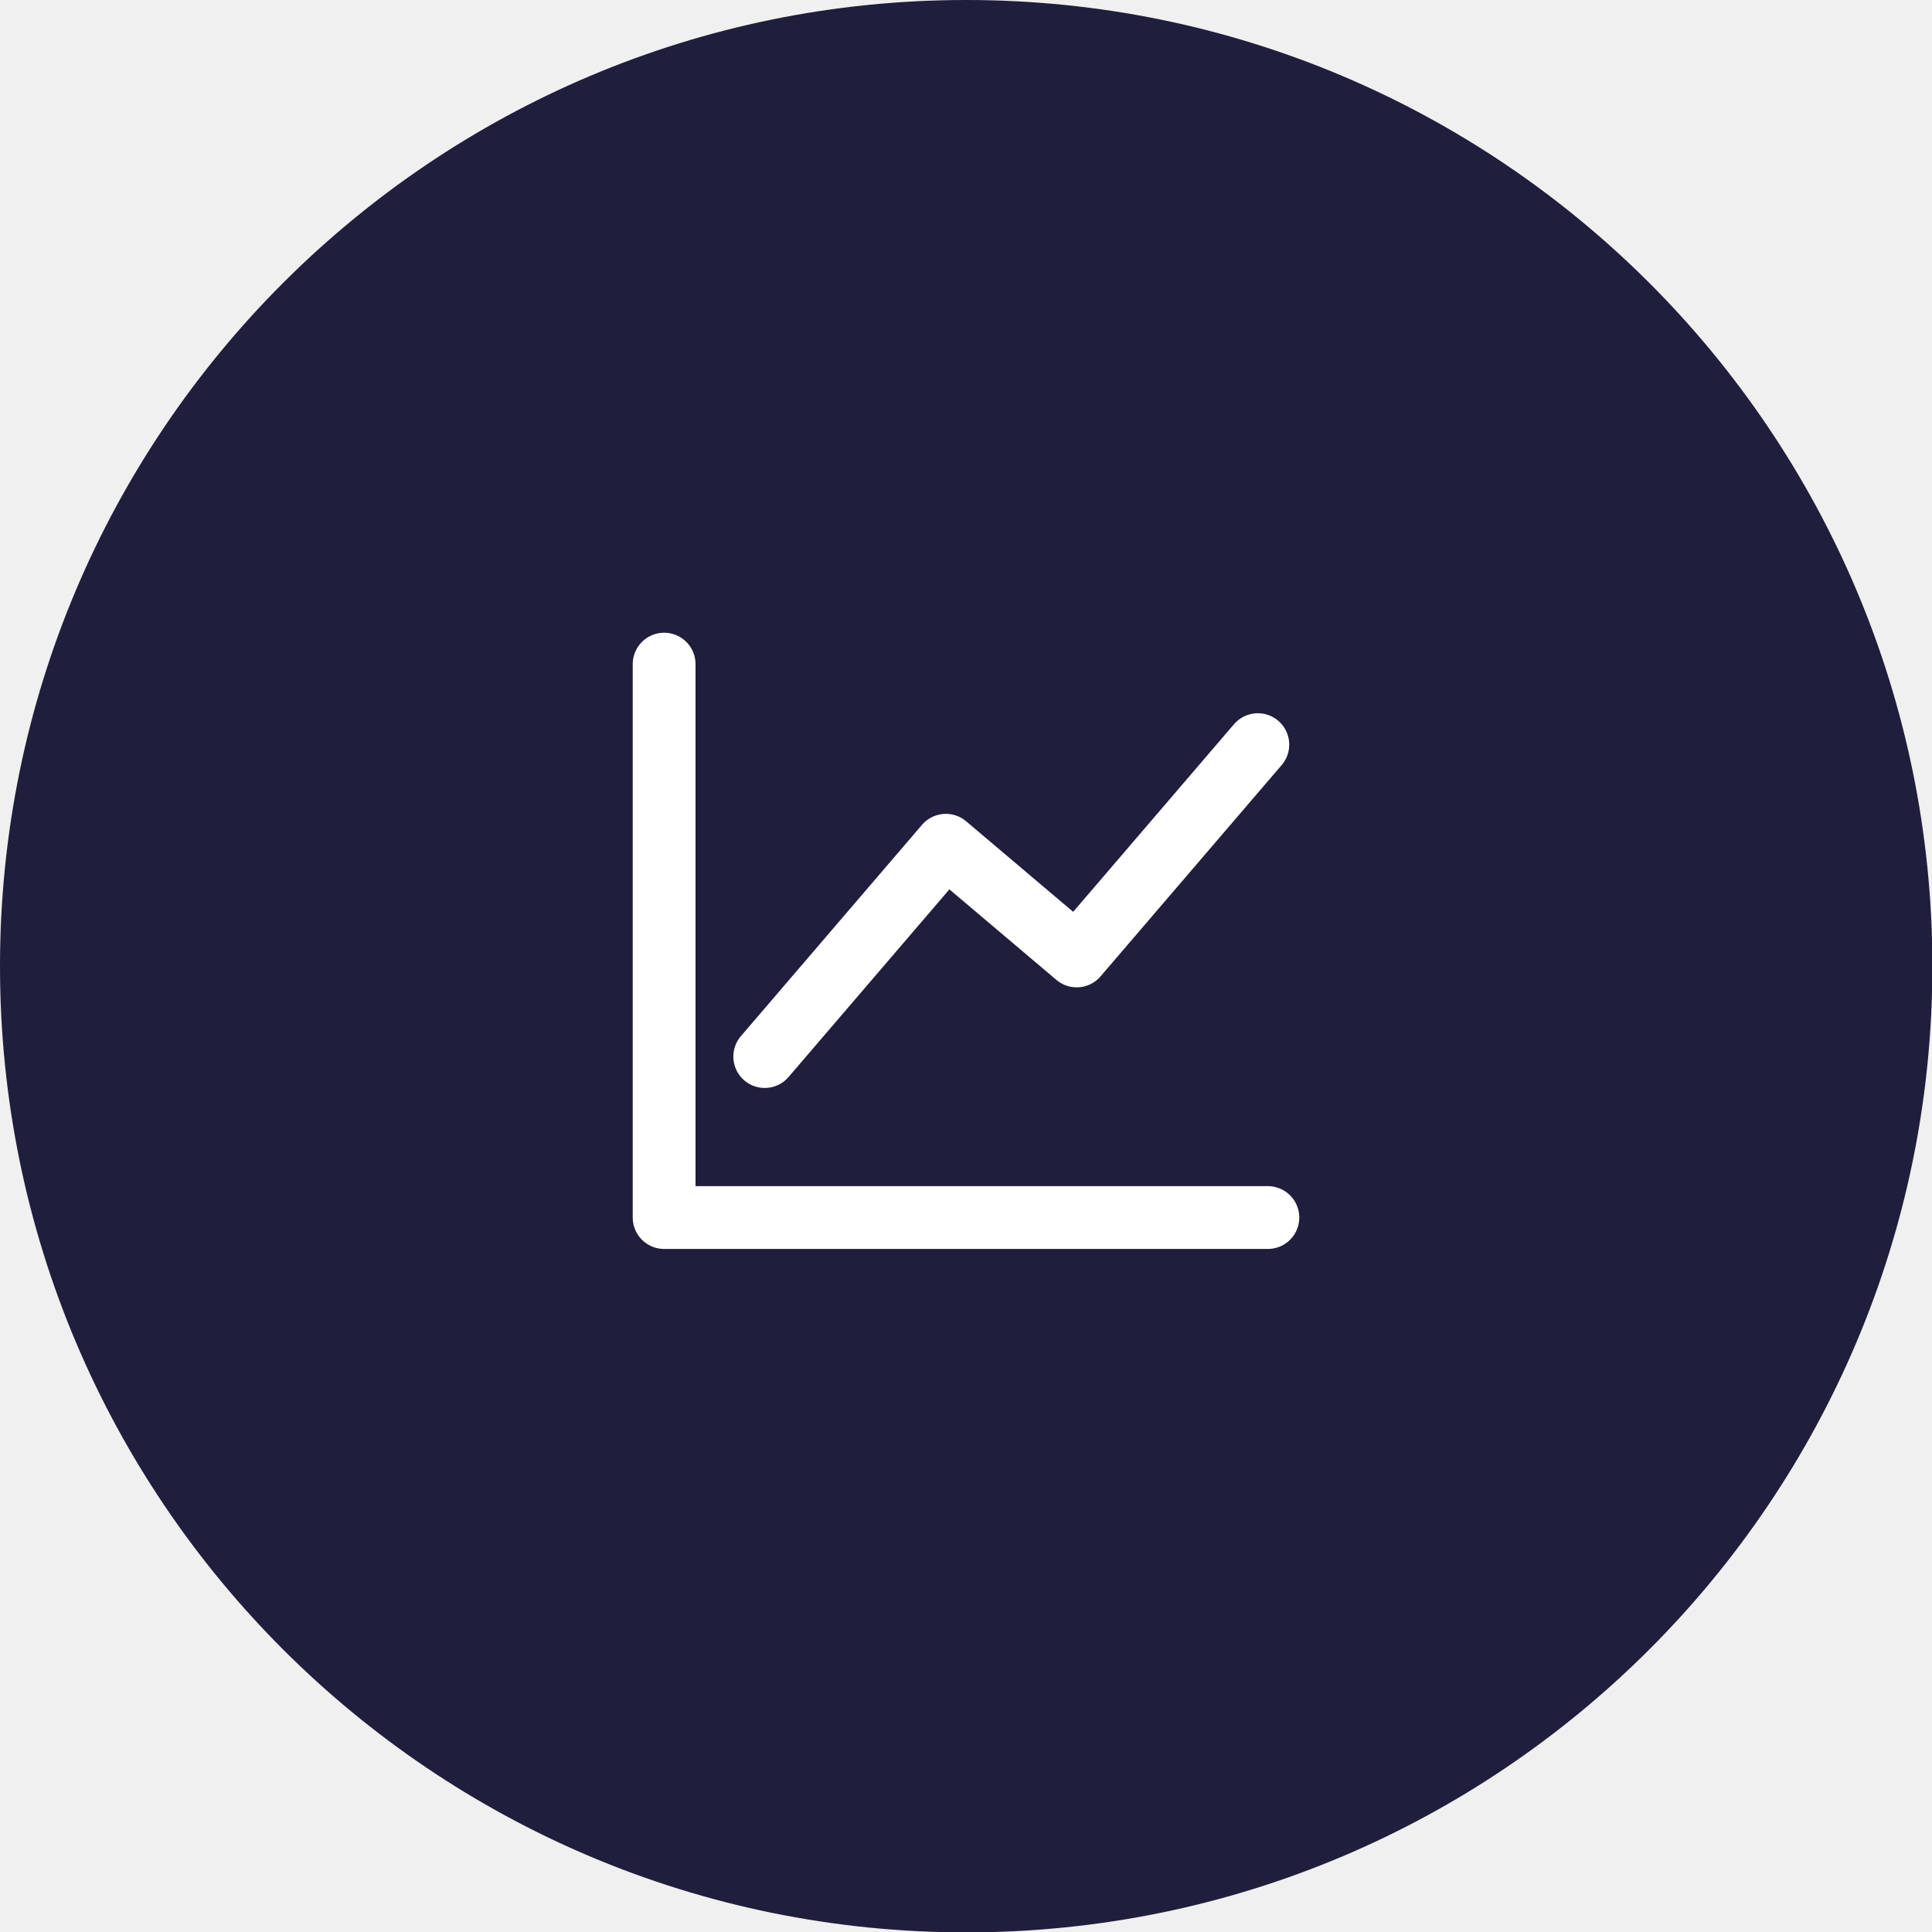
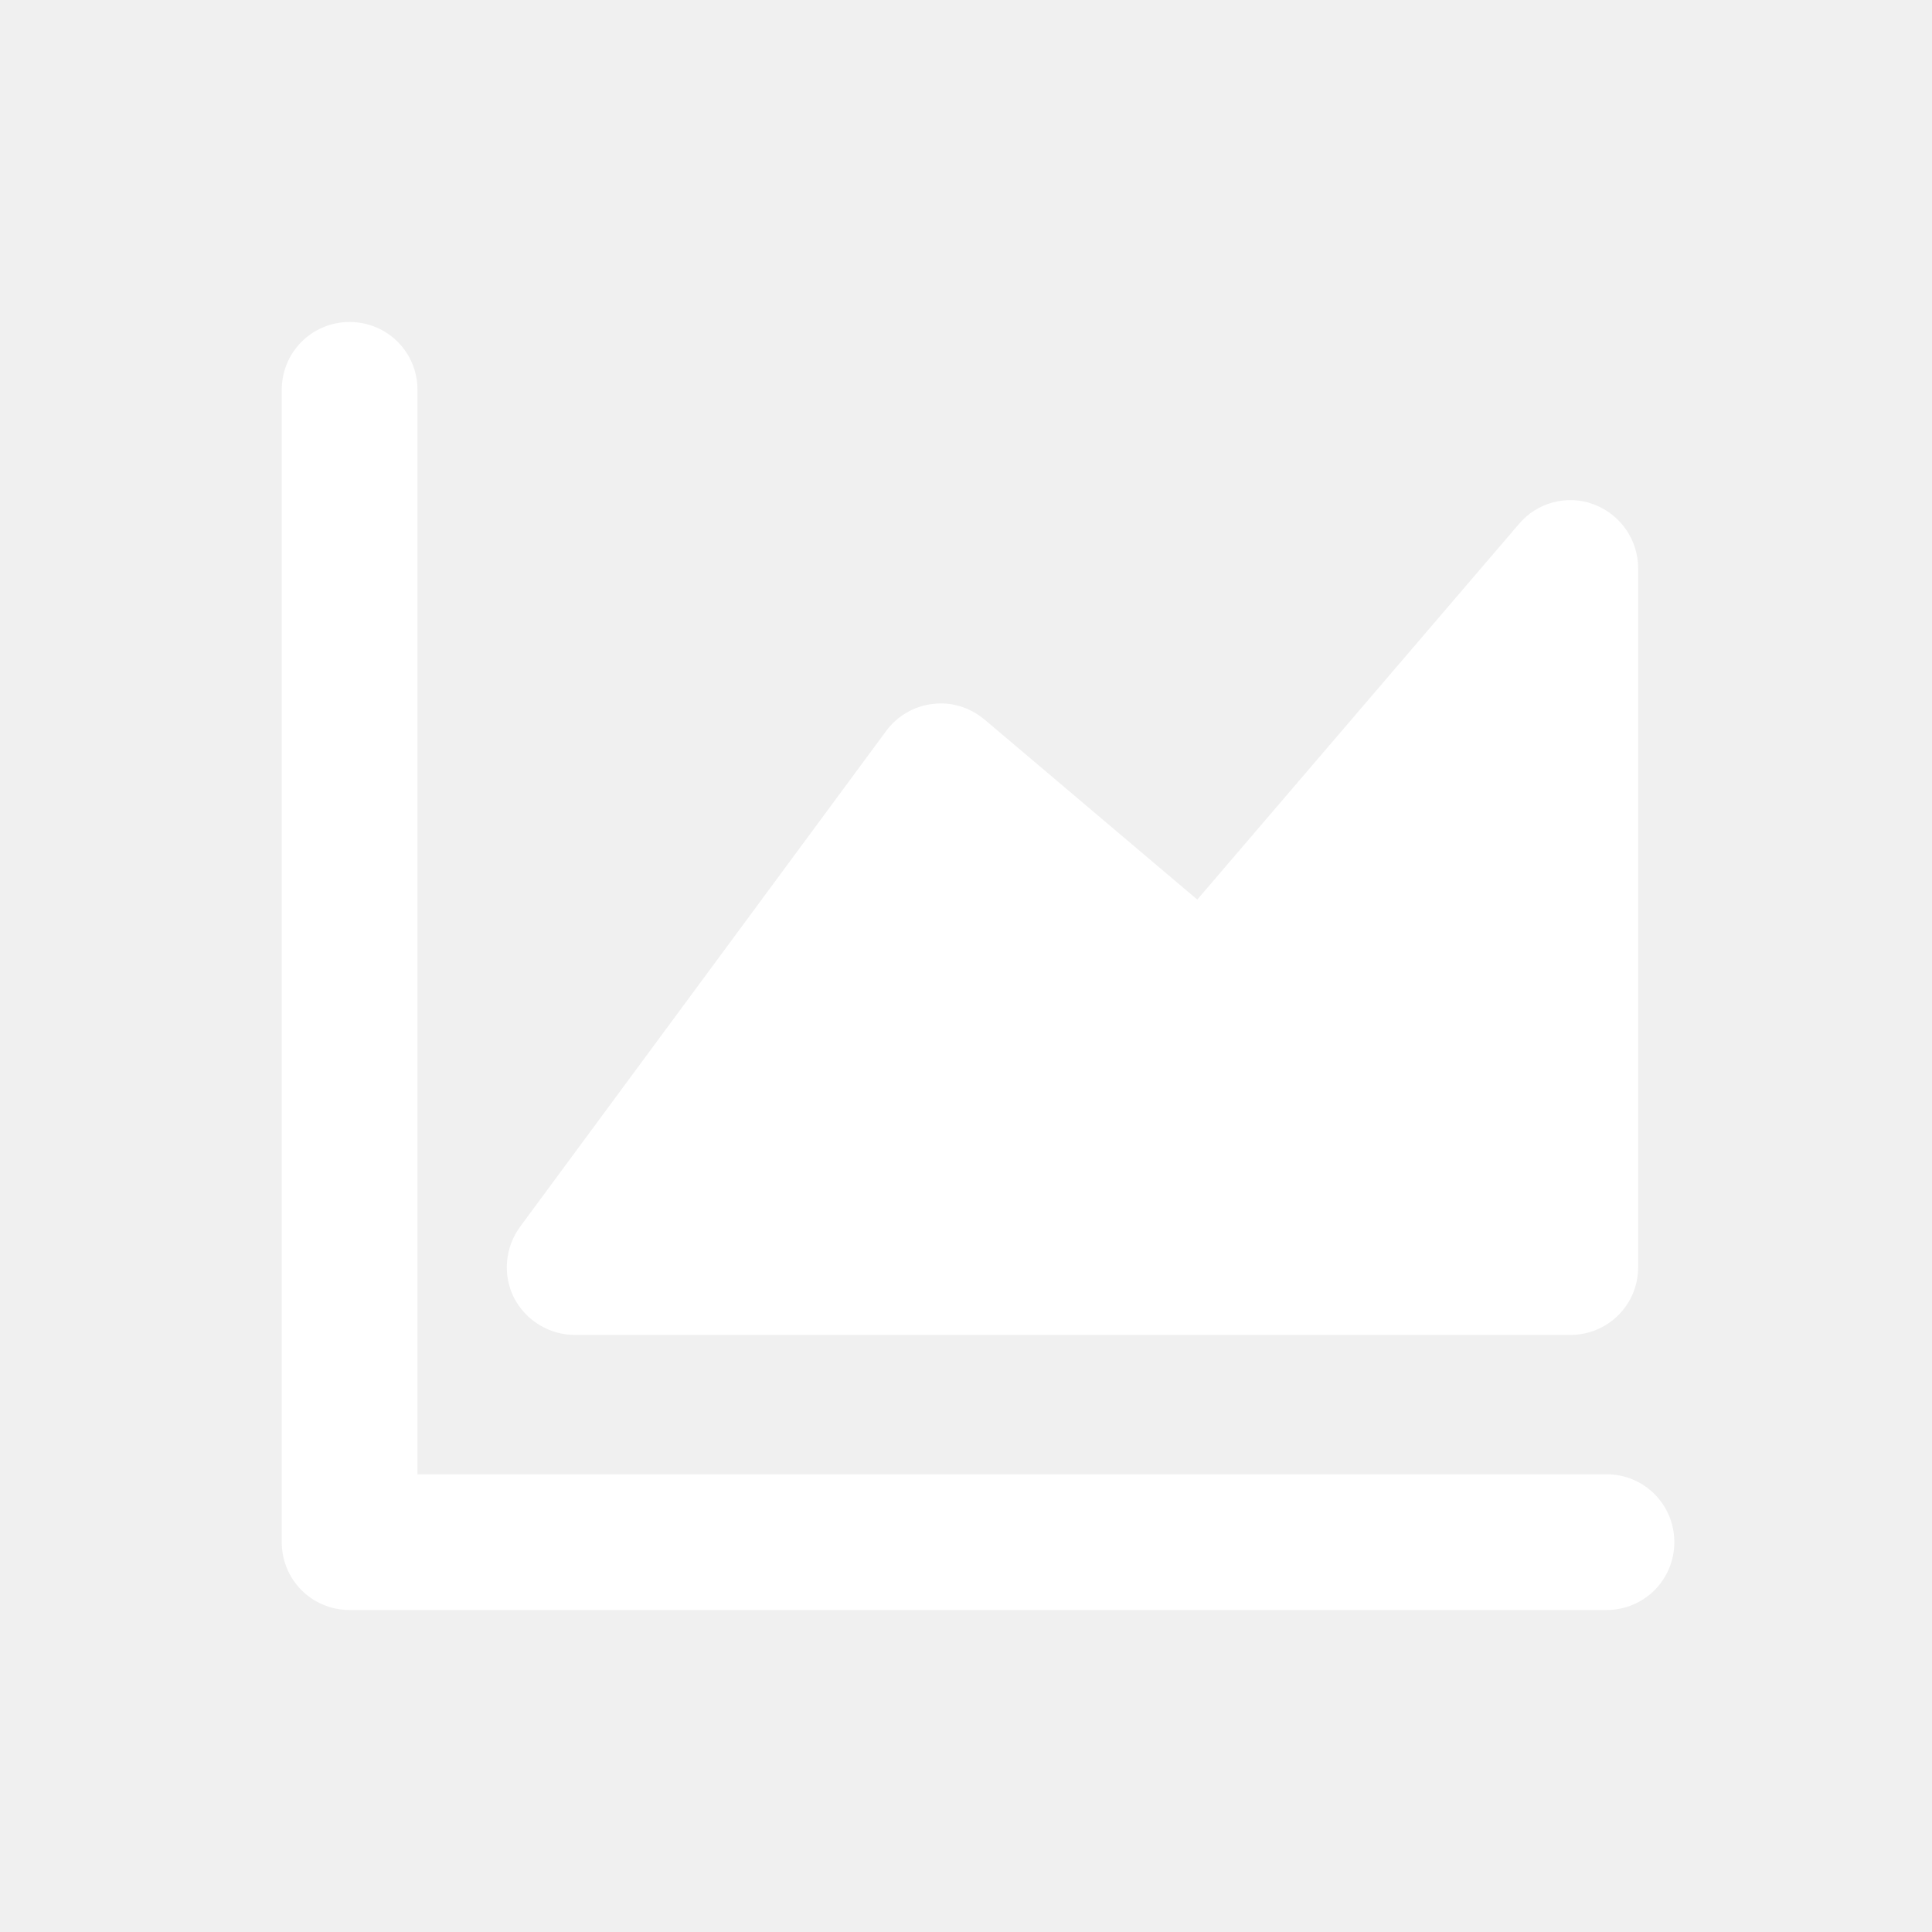
- <svg xmlns="http://www.w3.org/2000/svg" width="40" height="40" viewBox="0 0 40 40" fill="none">
-   <g clip-path="url(#clip0_1409_379)">
-     <path d="M20.004 40.008C31.052 40.008 40.008 31.052 40.008 20.004C40.008 8.956 31.052 0 20.004 0C8.956 0 0 8.956 0 20.004C0 31.052 8.956 40.008 20.004 40.008Z" fill="#201E3D" />
-     <path d="M13.75 13.75V25.208H26.25" stroke="white" stroke-width="1.3" stroke-linecap="round" stroke-linejoin="round" />
-     <path d="M15.833 21.875L19.583 17.5L22.292 19.792L26.042 15.417" stroke="white" stroke-width="1.3" stroke-linecap="round" stroke-linejoin="round" />
-   </g>
-   <defs>
-     <clipPath id="clip0_1409_379">
-       <rect width="40" height="40" fill="white" />
-     </clipPath>
-   </defs>
+ <svg xmlns="http://www.w3.org/2000/svg" width="24" height="24" viewBox="0 0 24 24" fill="none">
+   <path d="M19.956 18.314H5.186V4.843C5.186 4.375 4.811 4 4.343 4C3.875 4 3.5 4.375 3.5 4.843V19.157C3.5 19.625 3.875 20 4.343 20H19.956C20.424 20 20.799 19.625 20.799 19.157C20.799 18.689 20.424 18.314 19.956 18.314Z" fill="white" />
+   <path d="M7.135 16.583H19.506C19.975 16.583 20.35 16.208 20.35 15.74V7.059C20.35 6.709 20.131 6.391 19.8 6.266C19.469 6.141 19.094 6.241 18.869 6.509L14.873 11.175L12.231 8.939C12.05 8.789 11.819 8.714 11.588 8.745C11.357 8.77 11.144 8.895 11.007 9.082L6.46 15.24C6.273 15.496 6.242 15.84 6.385 16.121C6.529 16.402 6.823 16.583 7.141 16.583H7.135Z" fill="white" />
</svg>
